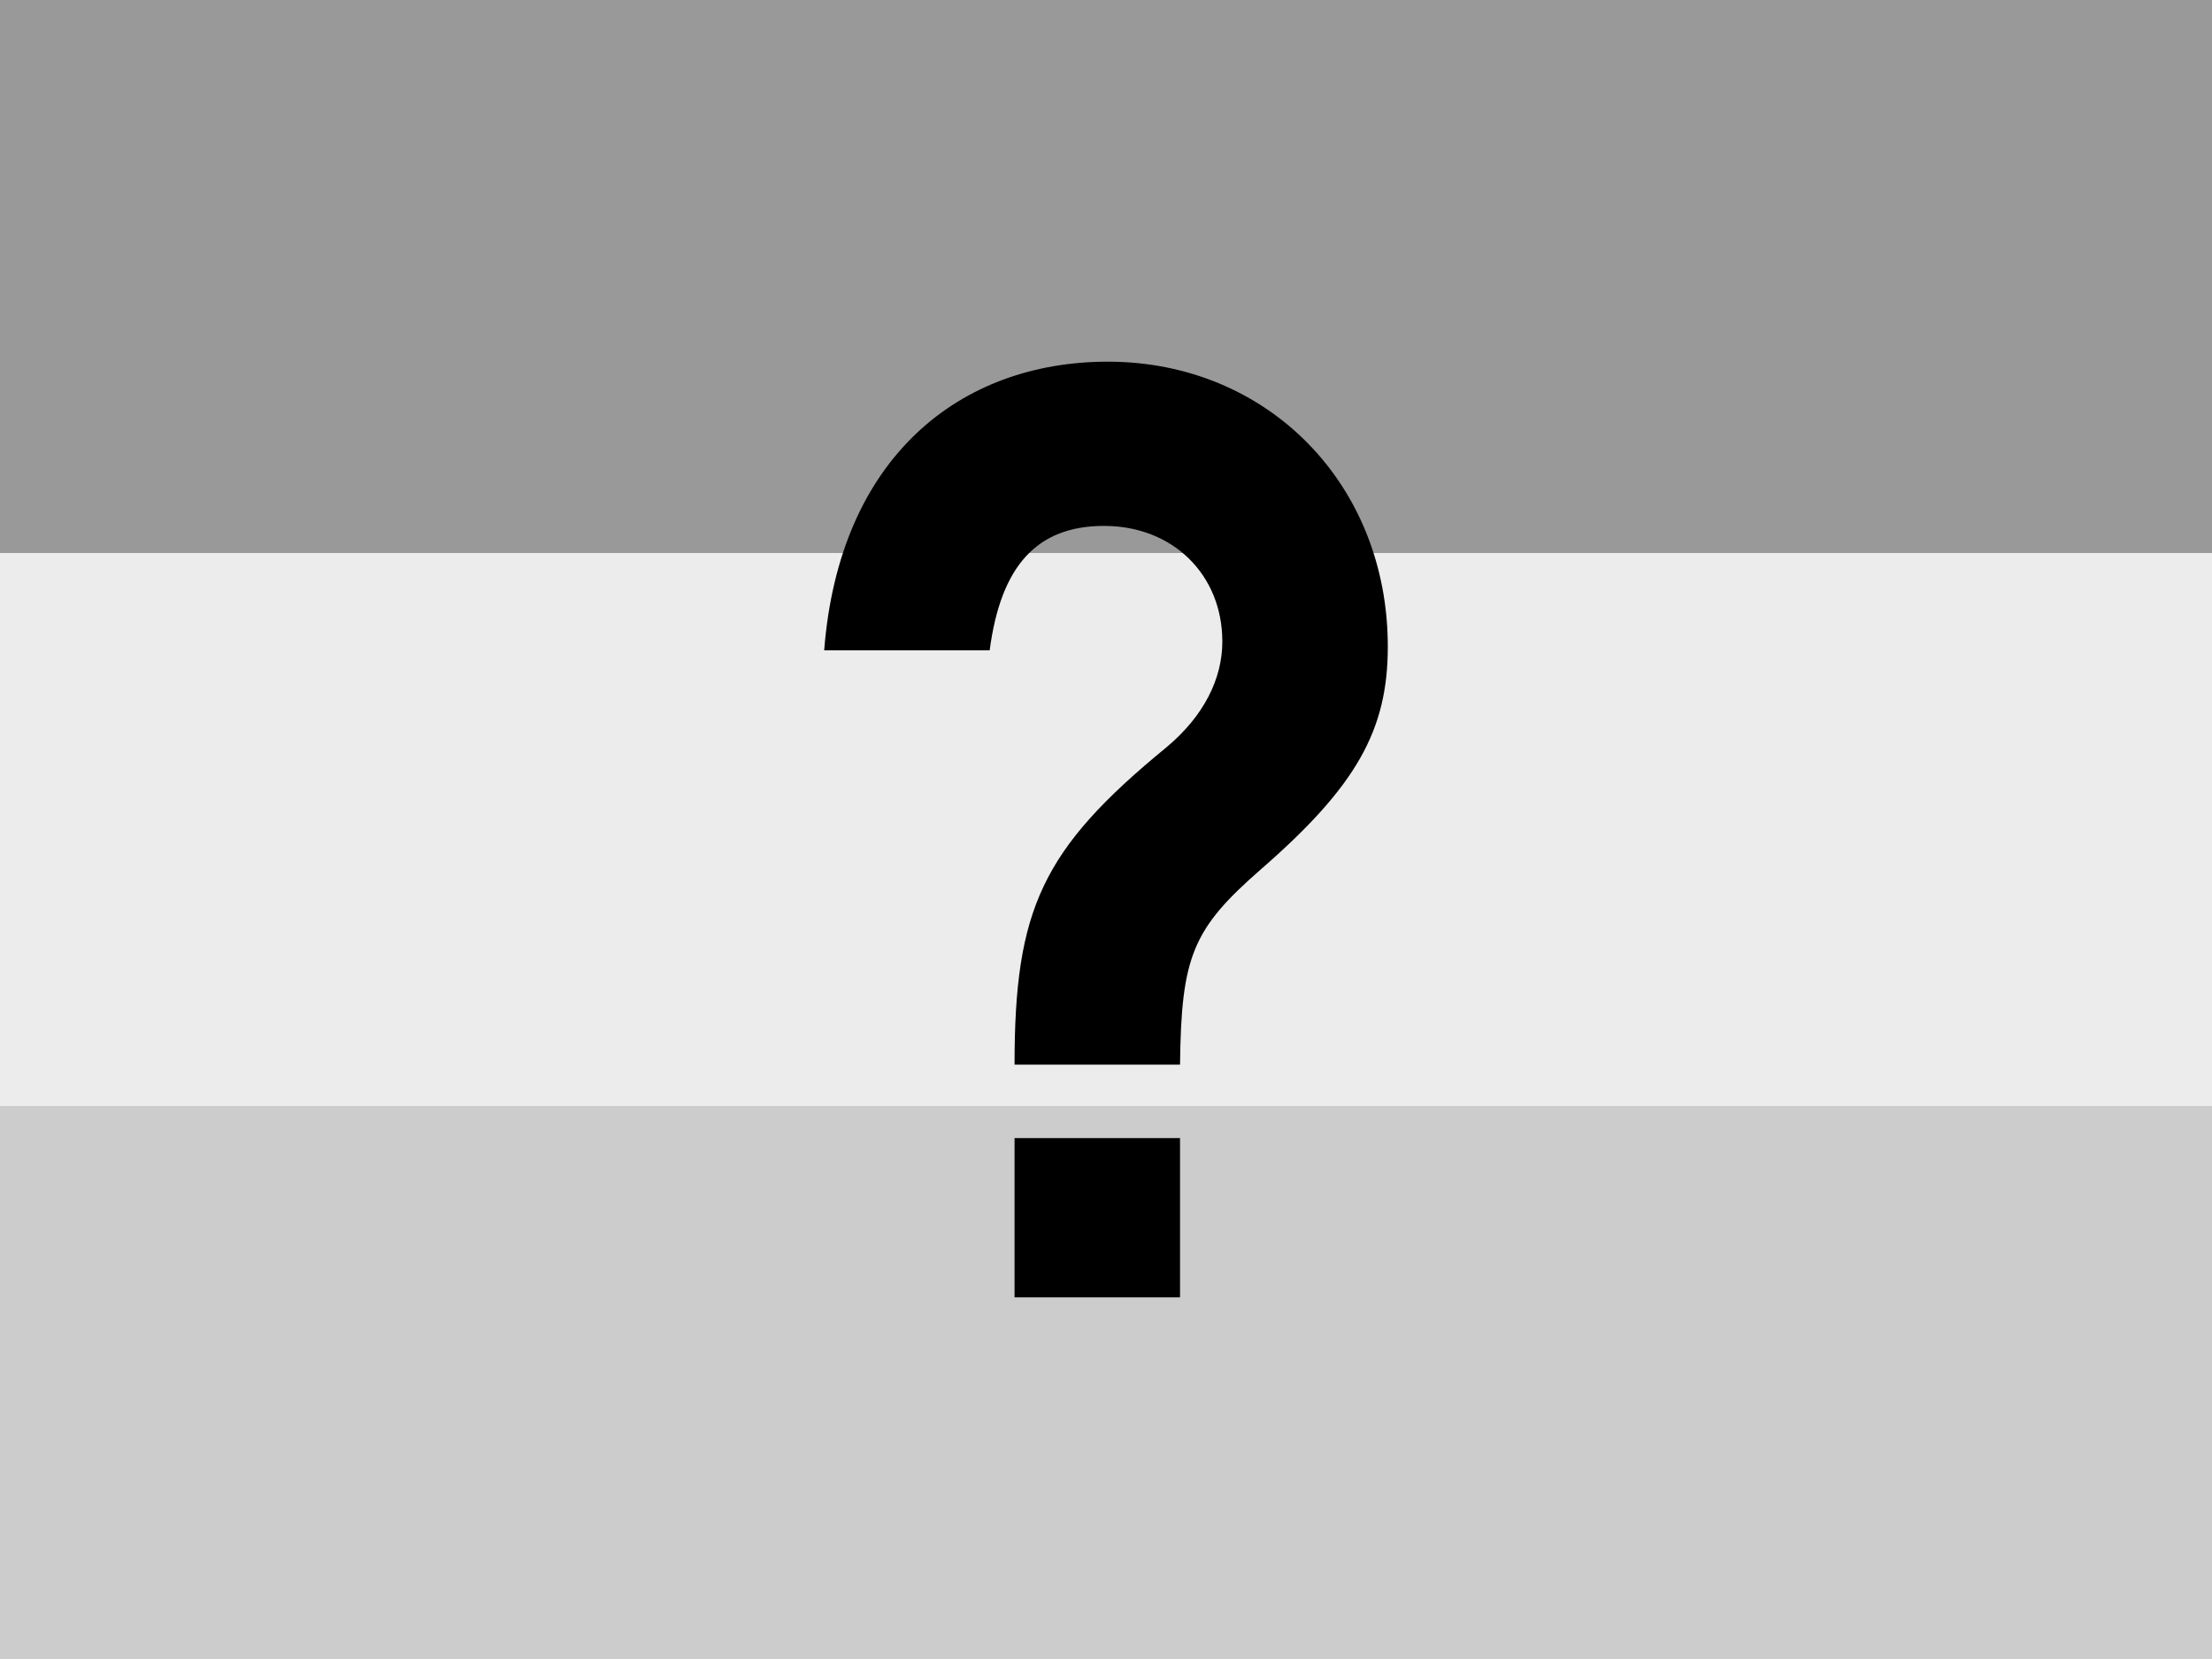
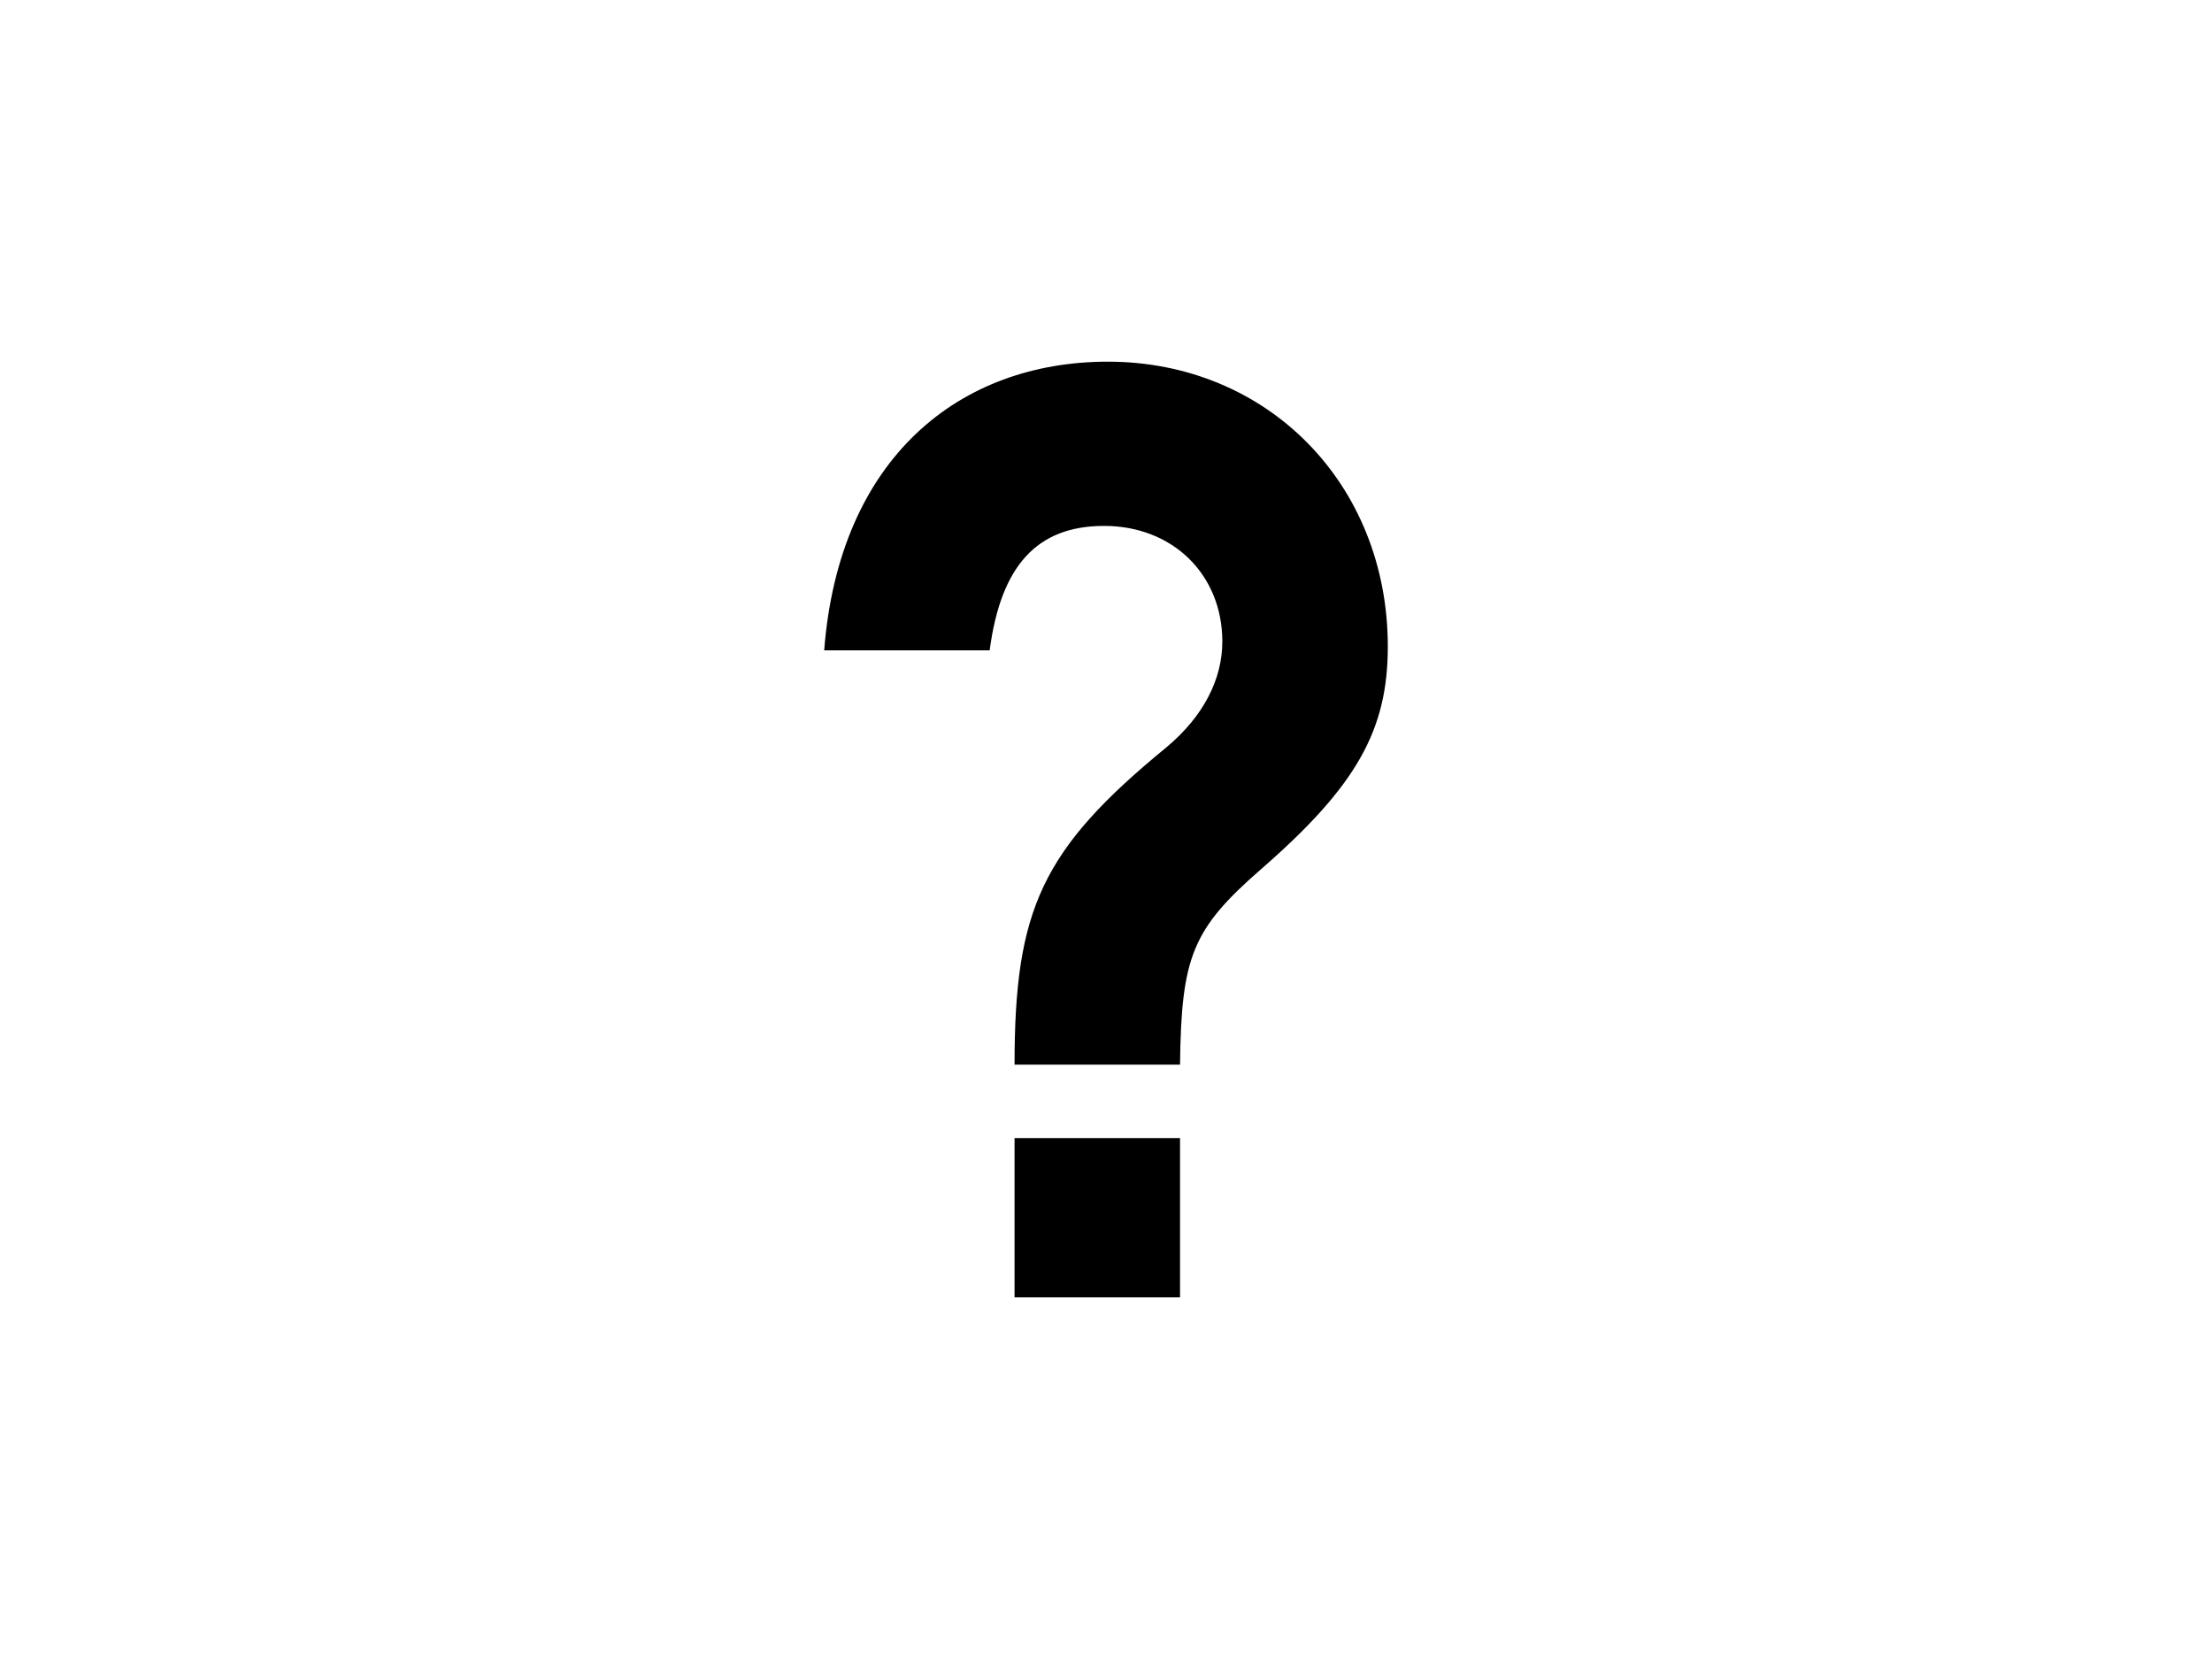
<svg xmlns="http://www.w3.org/2000/svg" height="480" width="640" viewBox="0 0 640 480" version="1.1" id="svg8">
  <defs id="defs12" />
-   <path d="M0 0h640v160H0z" fill="red" id="path2" style="fill:#999999" />
-   <path d="M0 160h640v160H0z" id="path4" fill="#00f" style="fill:#ececec" />
-   <path d="M0 320h640v160H0z" fill="orange" id="path6" style="fill:#cccccc" />
  <g aria-label="? " transform="matrix(1.349962,0,0,1.349962,-97.04835,116.0369)" style="font-style:normal;font-variant:normal;font-weight:normal;font-stretch:normal;font-size:133.333px;line-height:25px;font-family:'TeX Gyre Termes';-inkscape-font-specification:'TeX Gyre Termes';letter-spacing:0px;word-spacing:0px;fill:#000000;fill-opacity:1;stroke:none;stroke-width:1px;stroke-linecap:butt;stroke-linejoin:miter;stroke-opacity:1" id="flowRoot832">
    <path d="m 369.333,52.627 c 0,-34.933 -25.867,-61.067 -60,-61.067 -31.733,0 -57.6,20.533 -60.8,61.867 H 284 c 2.4,-18.133 10.133,-26.667 24.533,-26.667 14.667,0 25.333,10.4 25.333,24.8 0,8 -4,16 -12,22.667 C 295.2,96.094 289.333,108.894 289.333,142.227 H 324.8 c 0.267,-23.2 2.667,-29.067 17.333,-41.867 20.533,-17.867 27.2,-29.867 27.2,-47.733 z M 324.8,192.094 v -34.133 h -35.467 v 34.133 z" style="font-style:normal;font-variant:normal;font-weight:bold;font-stretch:normal;font-size:266.667px;font-family:'TeX Gyre Adventor';-inkscape-font-specification:'TeX Gyre Adventor Bold'" id="path846" />
  </g>
</svg>
